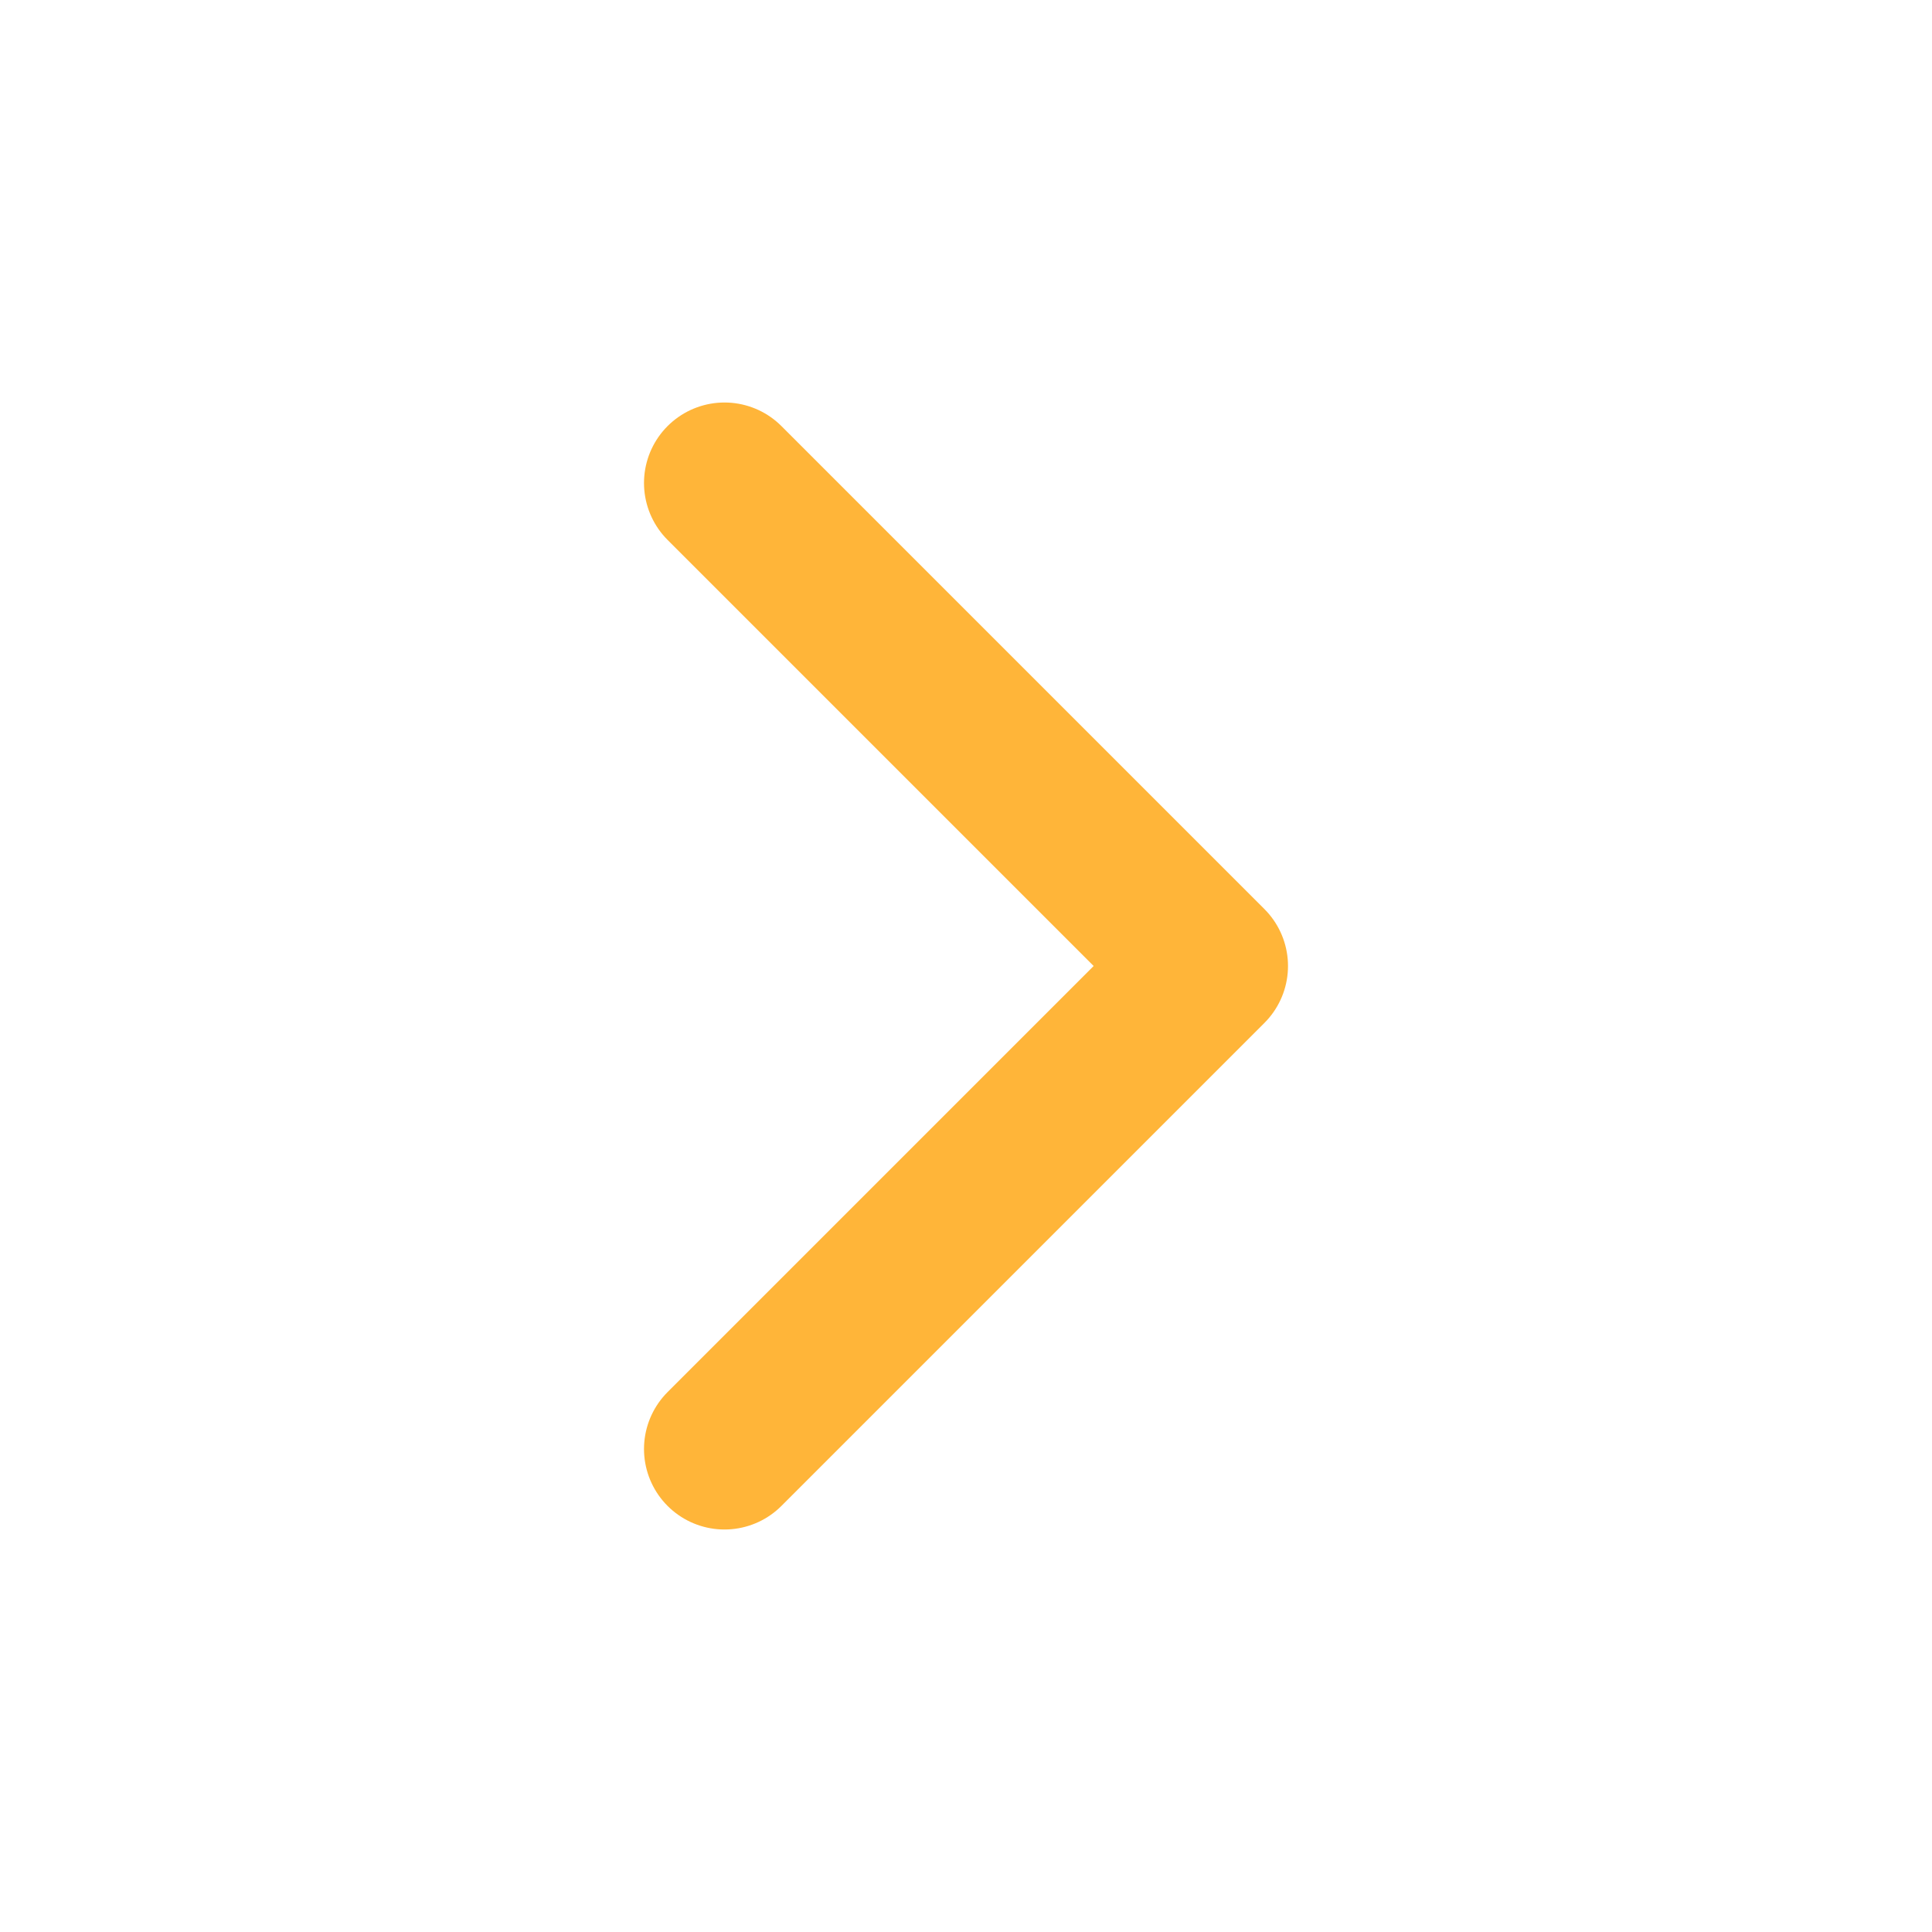
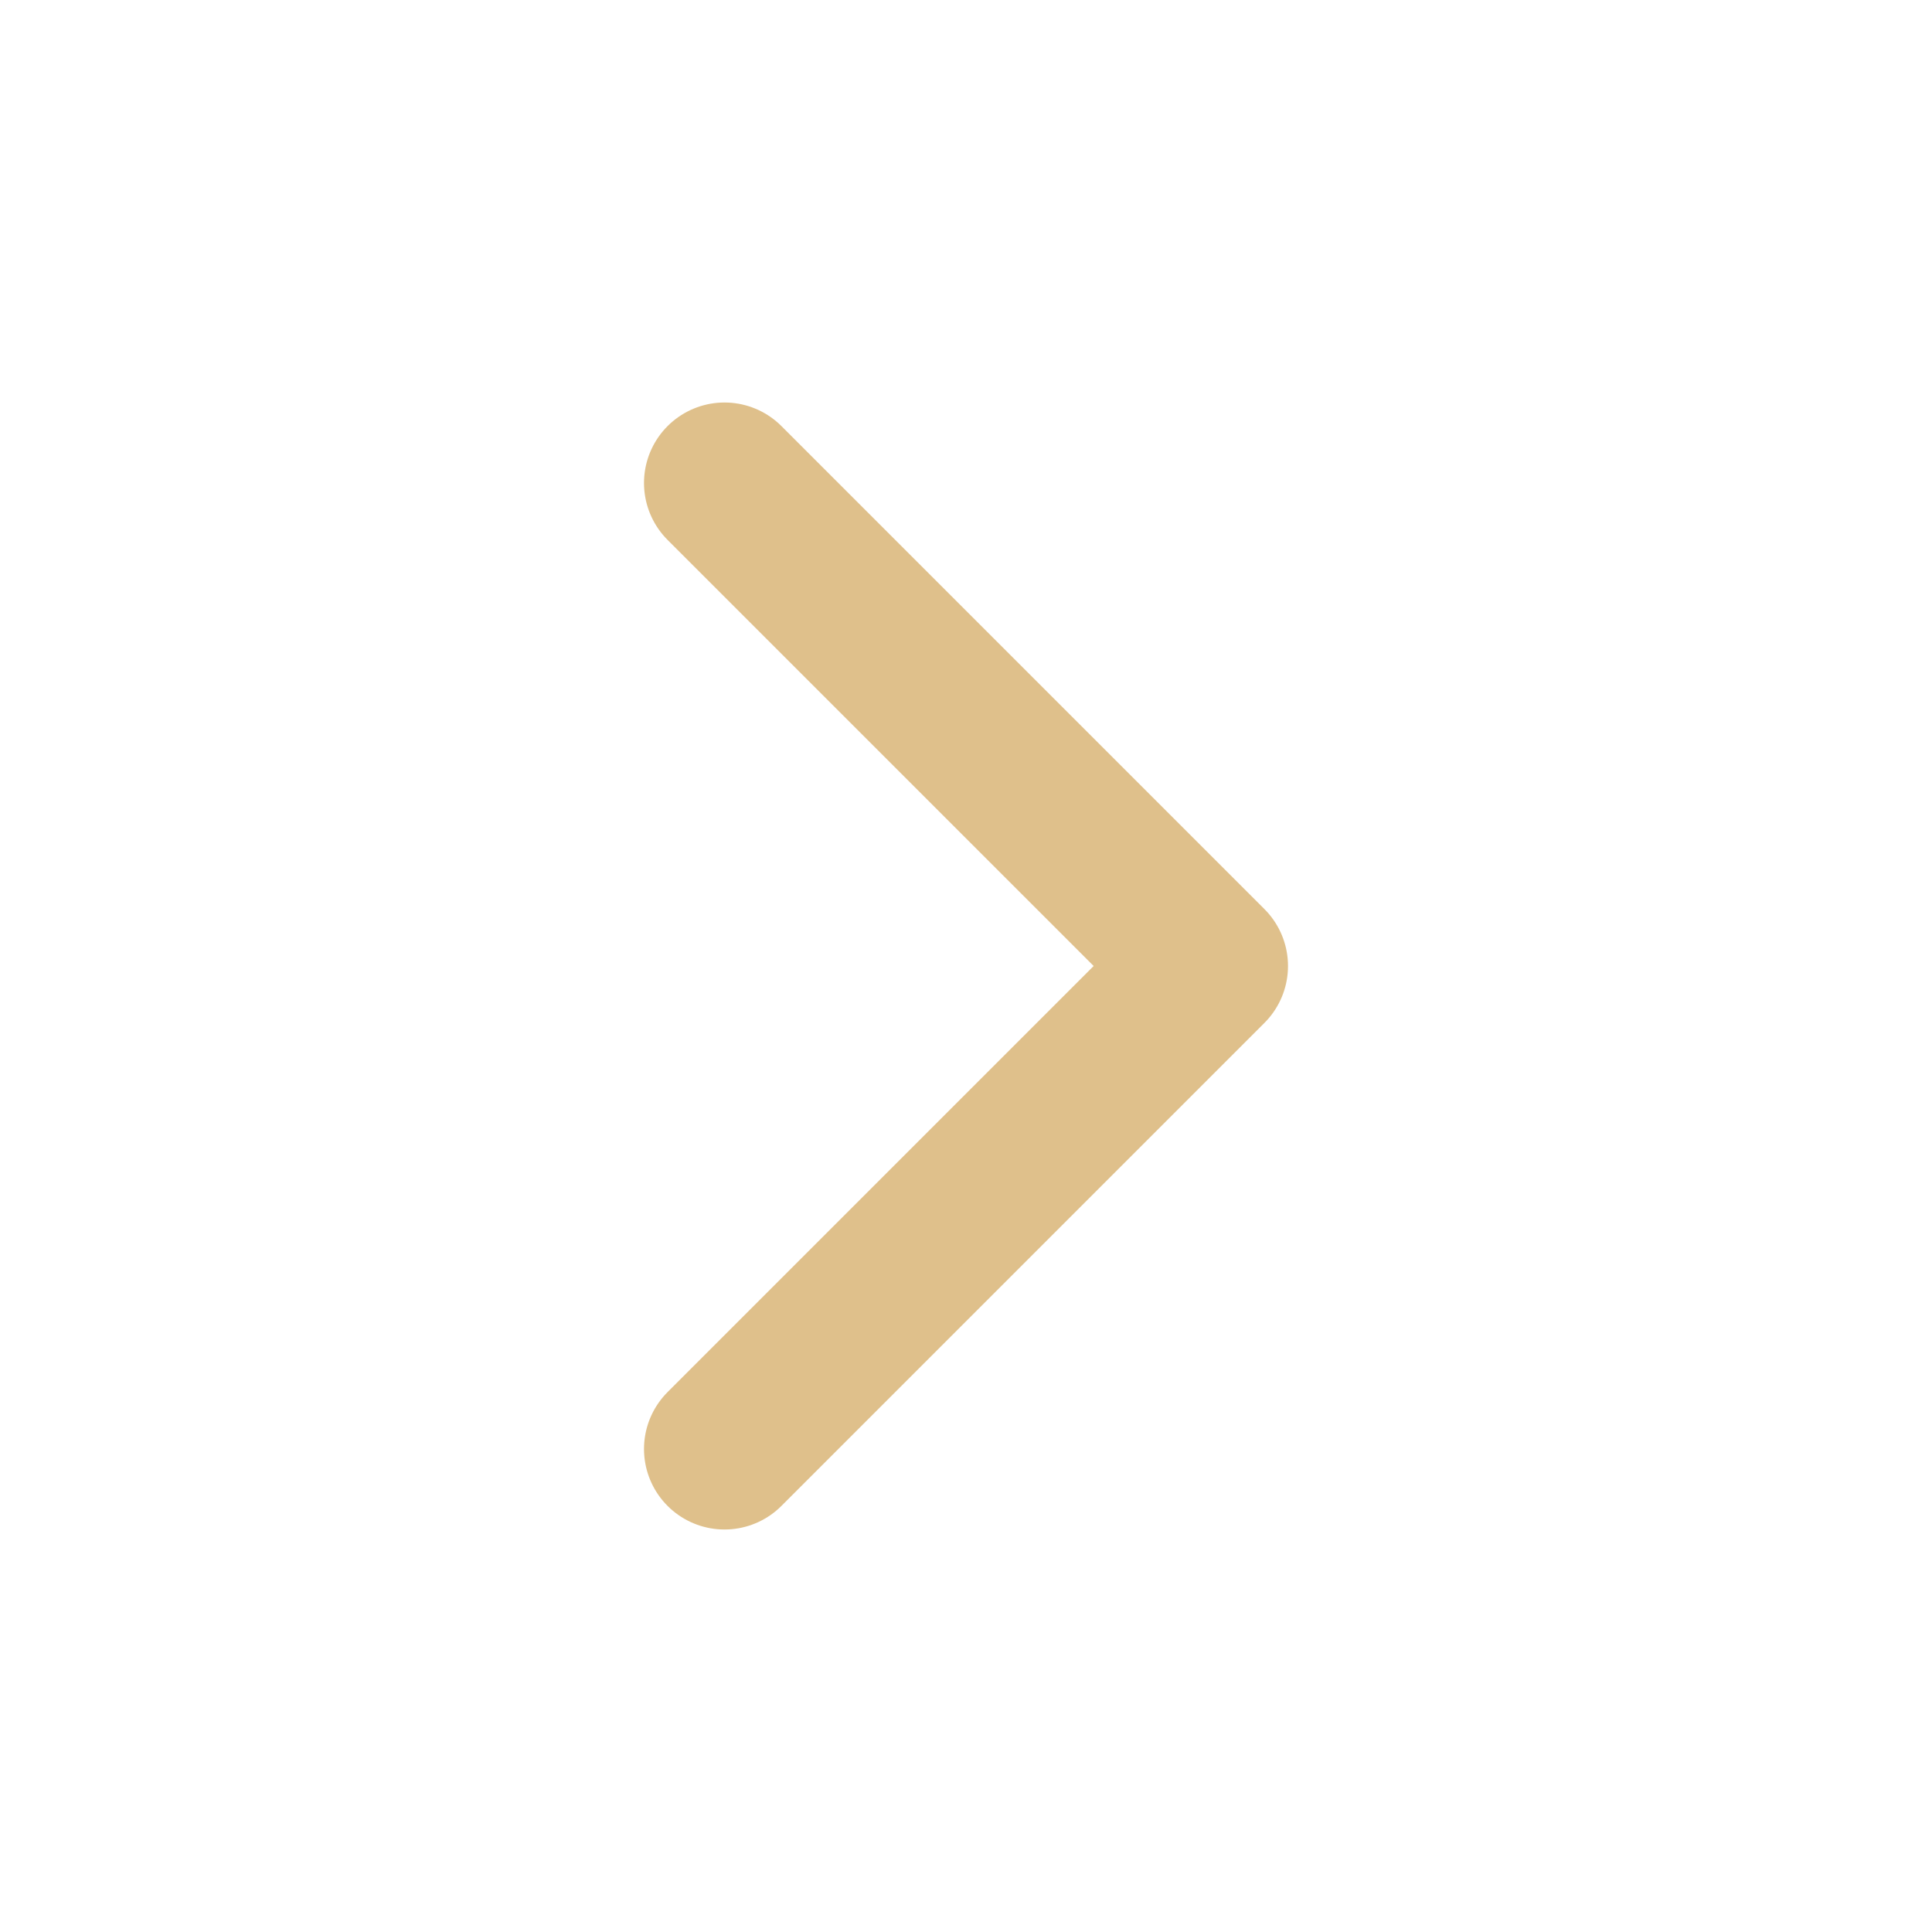
- <svg xmlns="http://www.w3.org/2000/svg" viewBox="0 0 24 24" fill="none" stroke="#ffB539" stroke-width="2" stroke-linecap="round" stroke-linejoin="round" class="feather feather-chevron-left" version="1.1" id="svg3814">
+ <svg xmlns="http://www.w3.org/2000/svg" viewBox="0 0 24 24" fill="none" stroke="#dfc08b" stroke-width="2" stroke-linecap="round" stroke-linejoin="round" class="feather feather-chevron-left" version="1.1" id="svg3814">
  <defs id="defs3818" />
  <polyline points="15 18 9 12 15 6" id="polyline3812" transform="rotate(180,12,12)" />
</svg>
